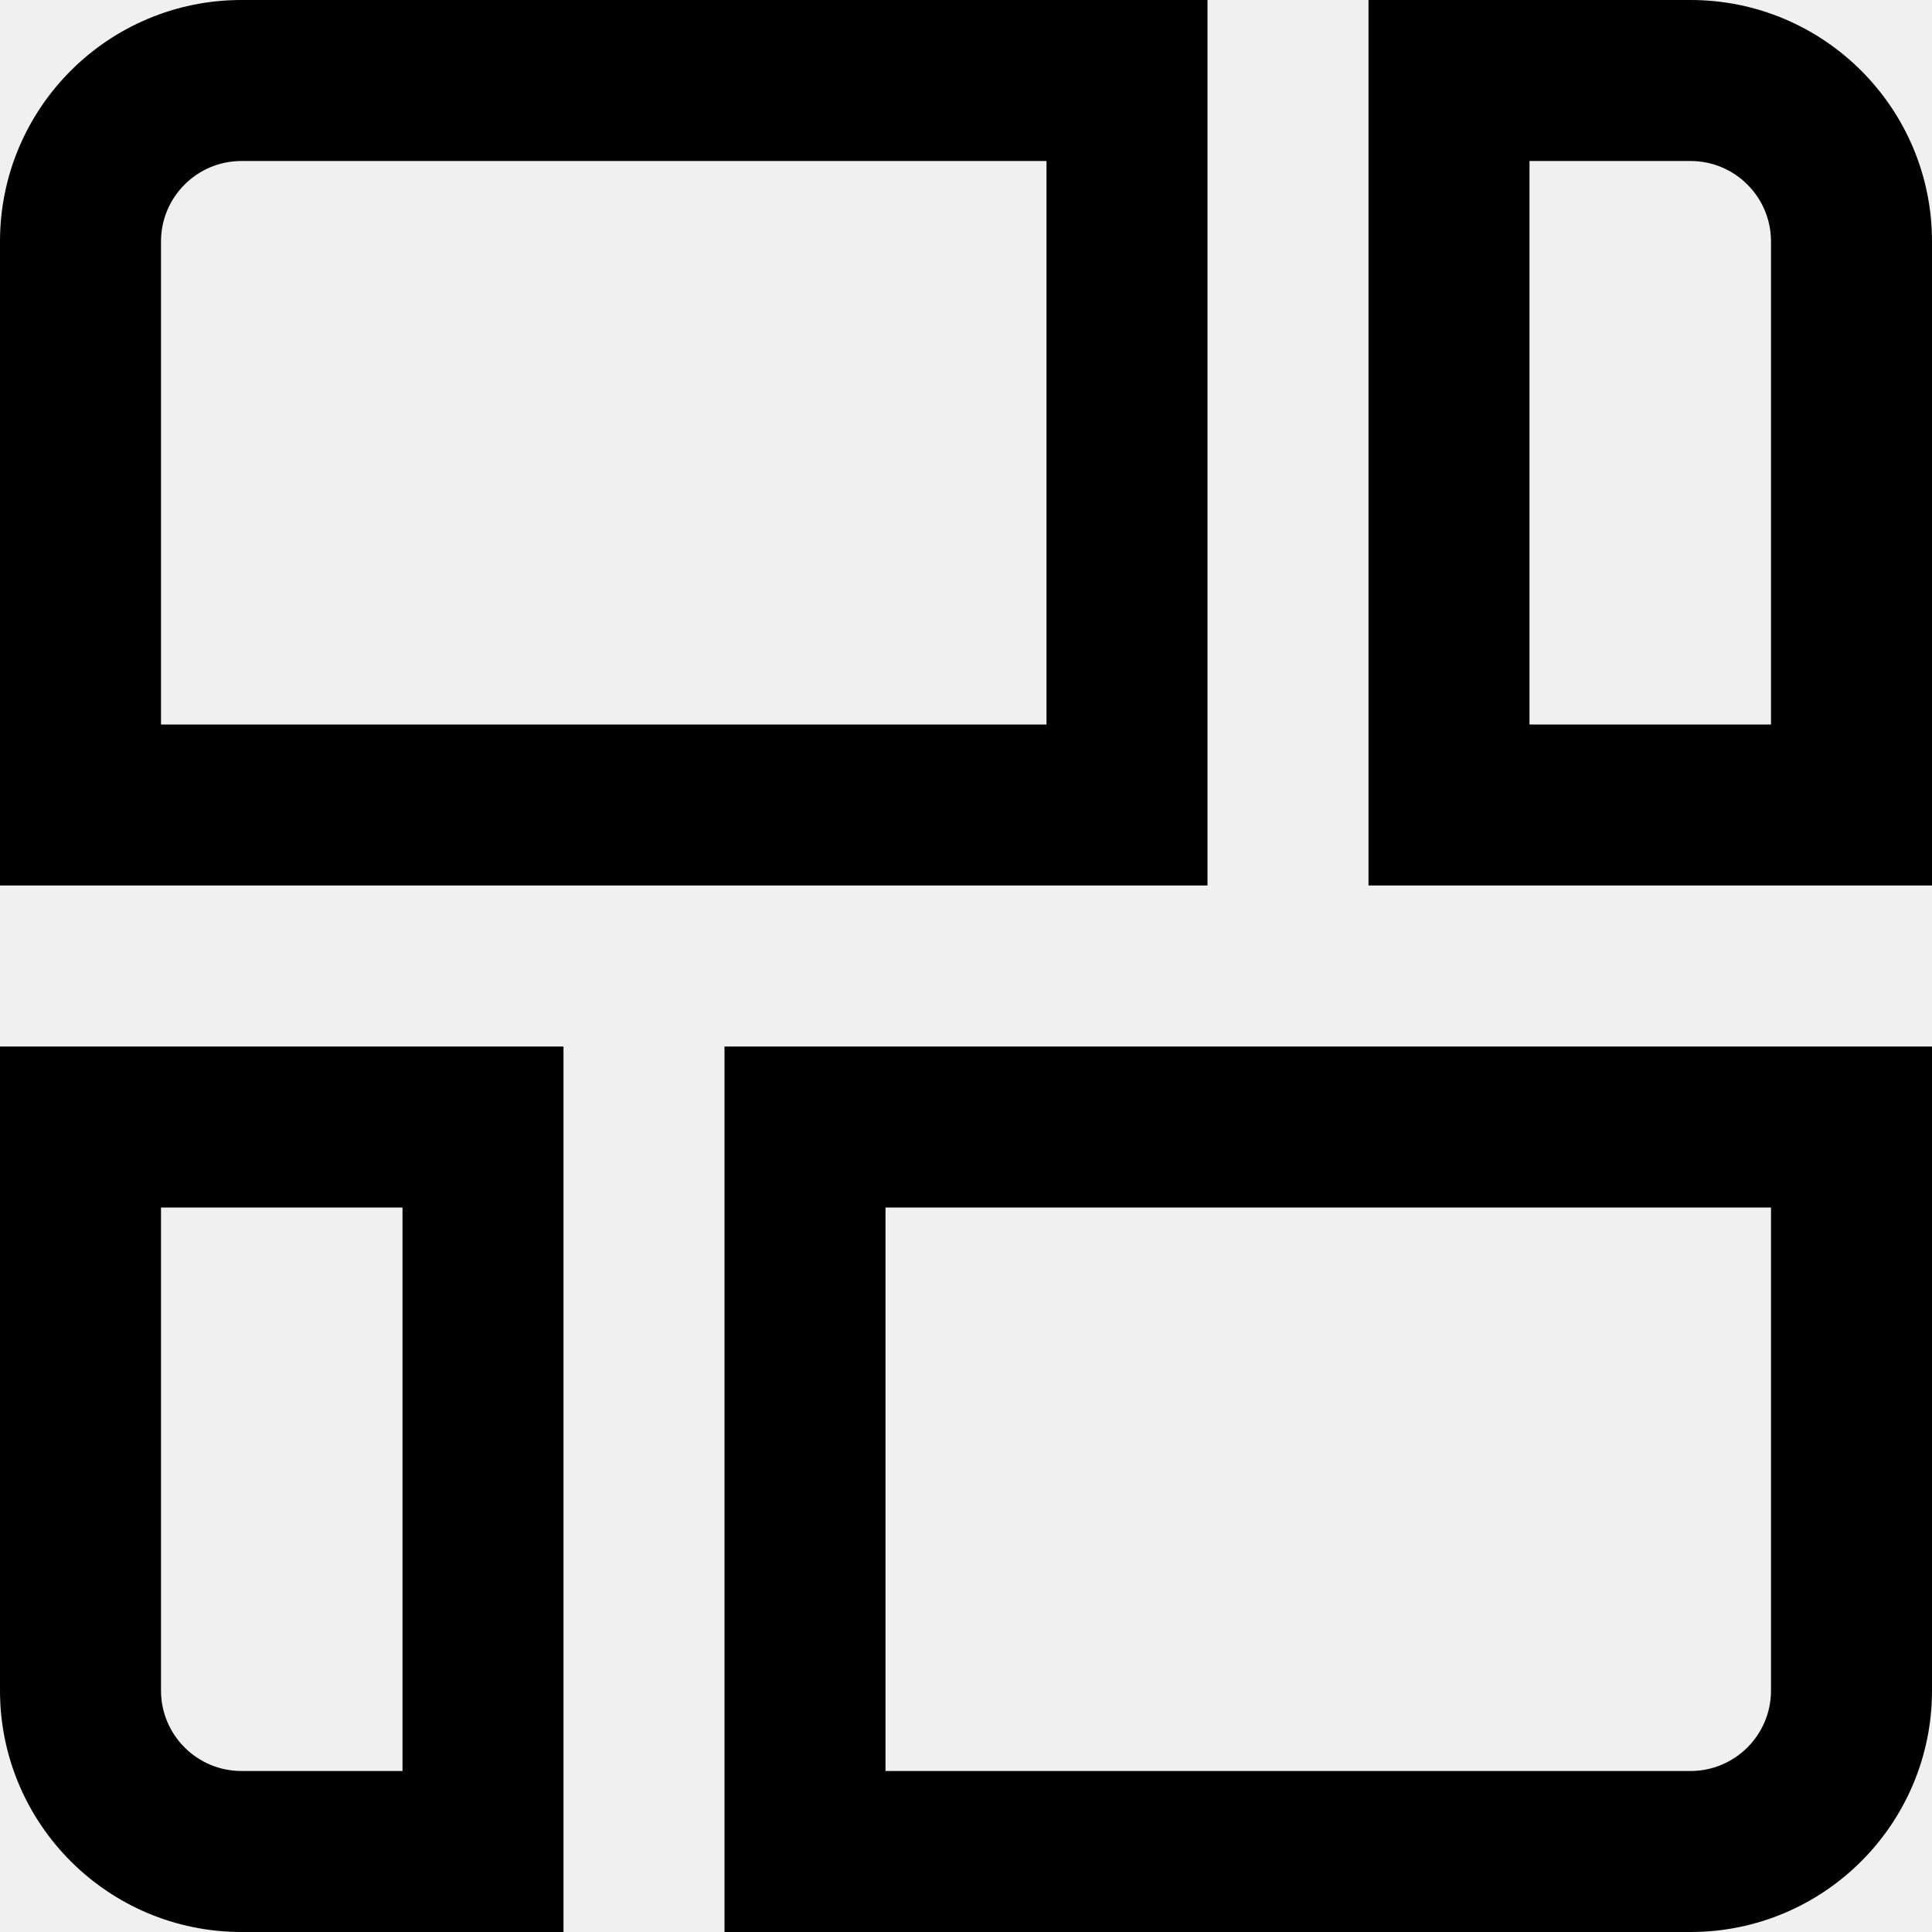
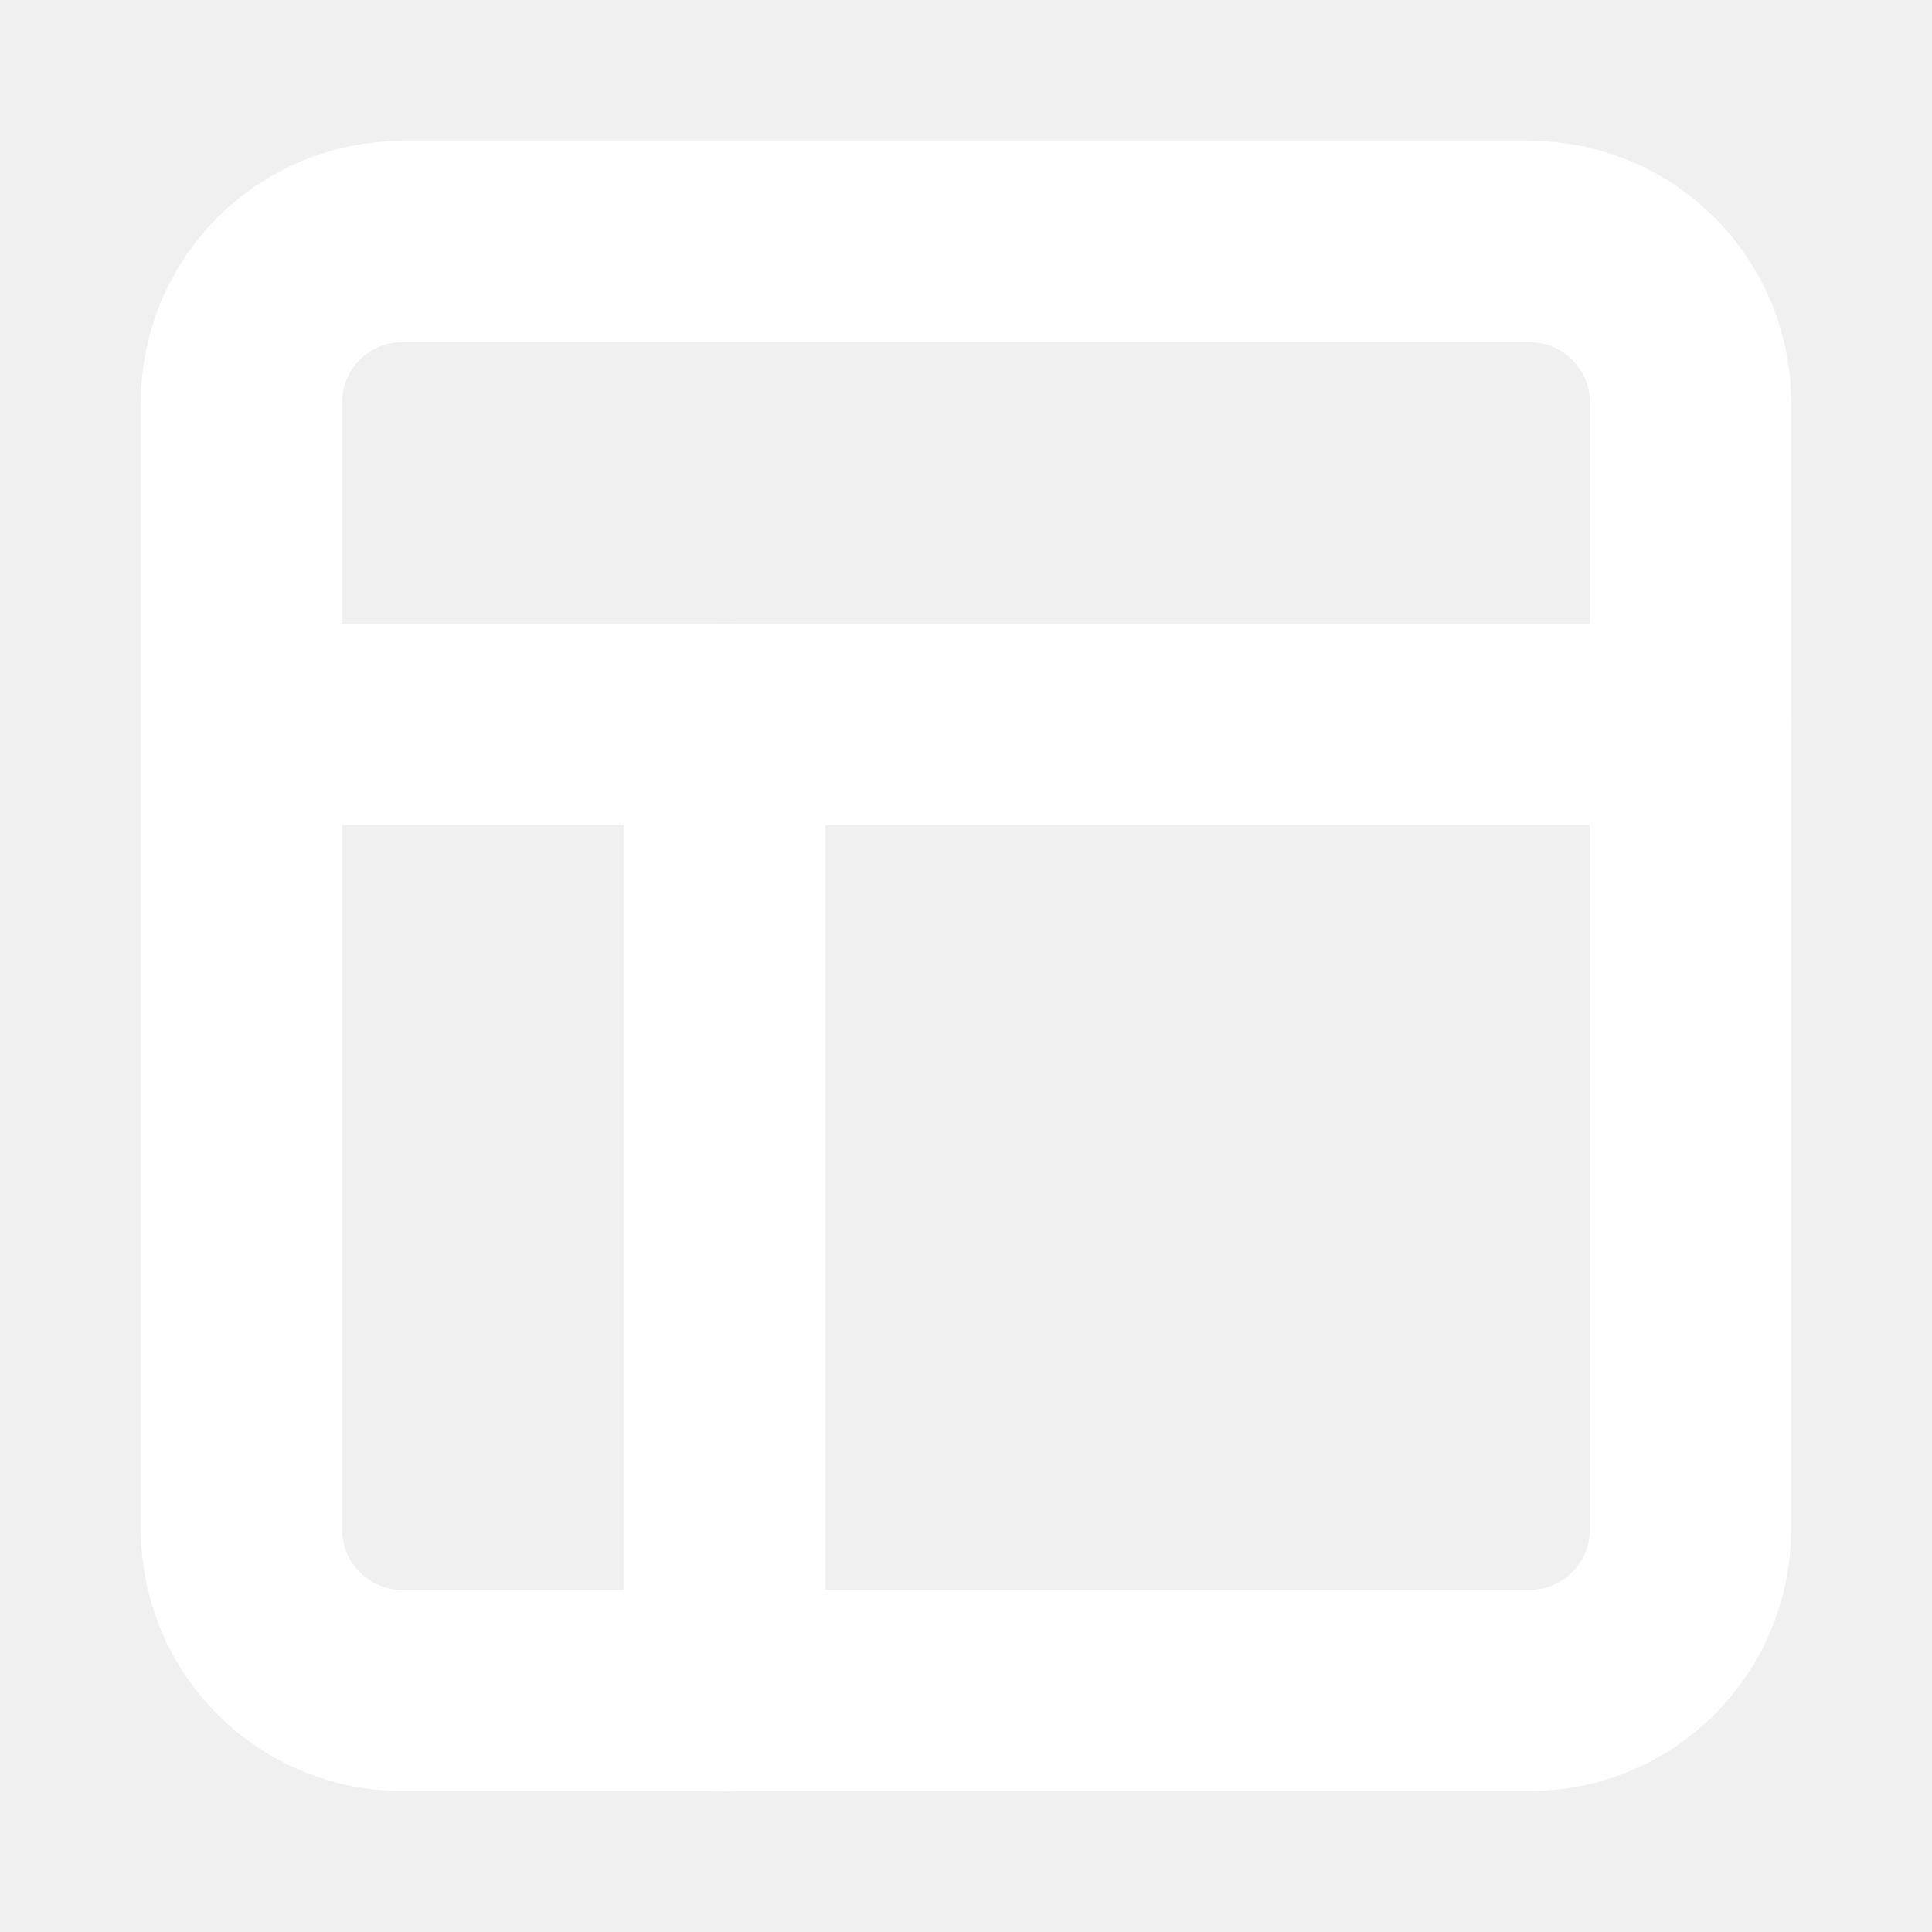
- <svg xmlns="http://www.w3.org/2000/svg" viewBox="0 0 24 24" width="512" height="512">
-   <g id="_01_align_center" data-name="01 align center">
-     <path d="M13,2V9H2V3A1,1,0,0,1,3,2H13m2-2H3A3,3,0,0,0,0,3v8H15V0Z" />
-     <path d="M21,2a1,1,0,0,1,1,1V9H19V2h2m0-2H17V11h7V3a3,3,0,0,0-3-3Z" />
-     <path d="M5,15v7H3a1,1,0,0,1-1-1V15H5m2-2H0v8a3,3,0,0,0,3,3H7V13Z" />
-     <path d="M22,15v6a1,1,0,0,1-1,1H11V15H22m2-2H9V24H21a3,3,0,0,0,3-3V13Z" />
-   </g>
+ <svg xmlns="http://www.w3.org/2000/svg" width="28" height="28" viewBox="0 0 24 24" fill="none" stroke="white" stroke-width="2.5" stroke-linecap="round" stroke-linejoin="round" class="feather feather-layout">
+   <rect x="3" y="3" width="18" height="18" rx="2" ry="2" />
+   <line x1="3" y1="9" x2="21" y2="9" />
+   <line x1="9" y1="21" x2="9" y2="9" />
</svg>
